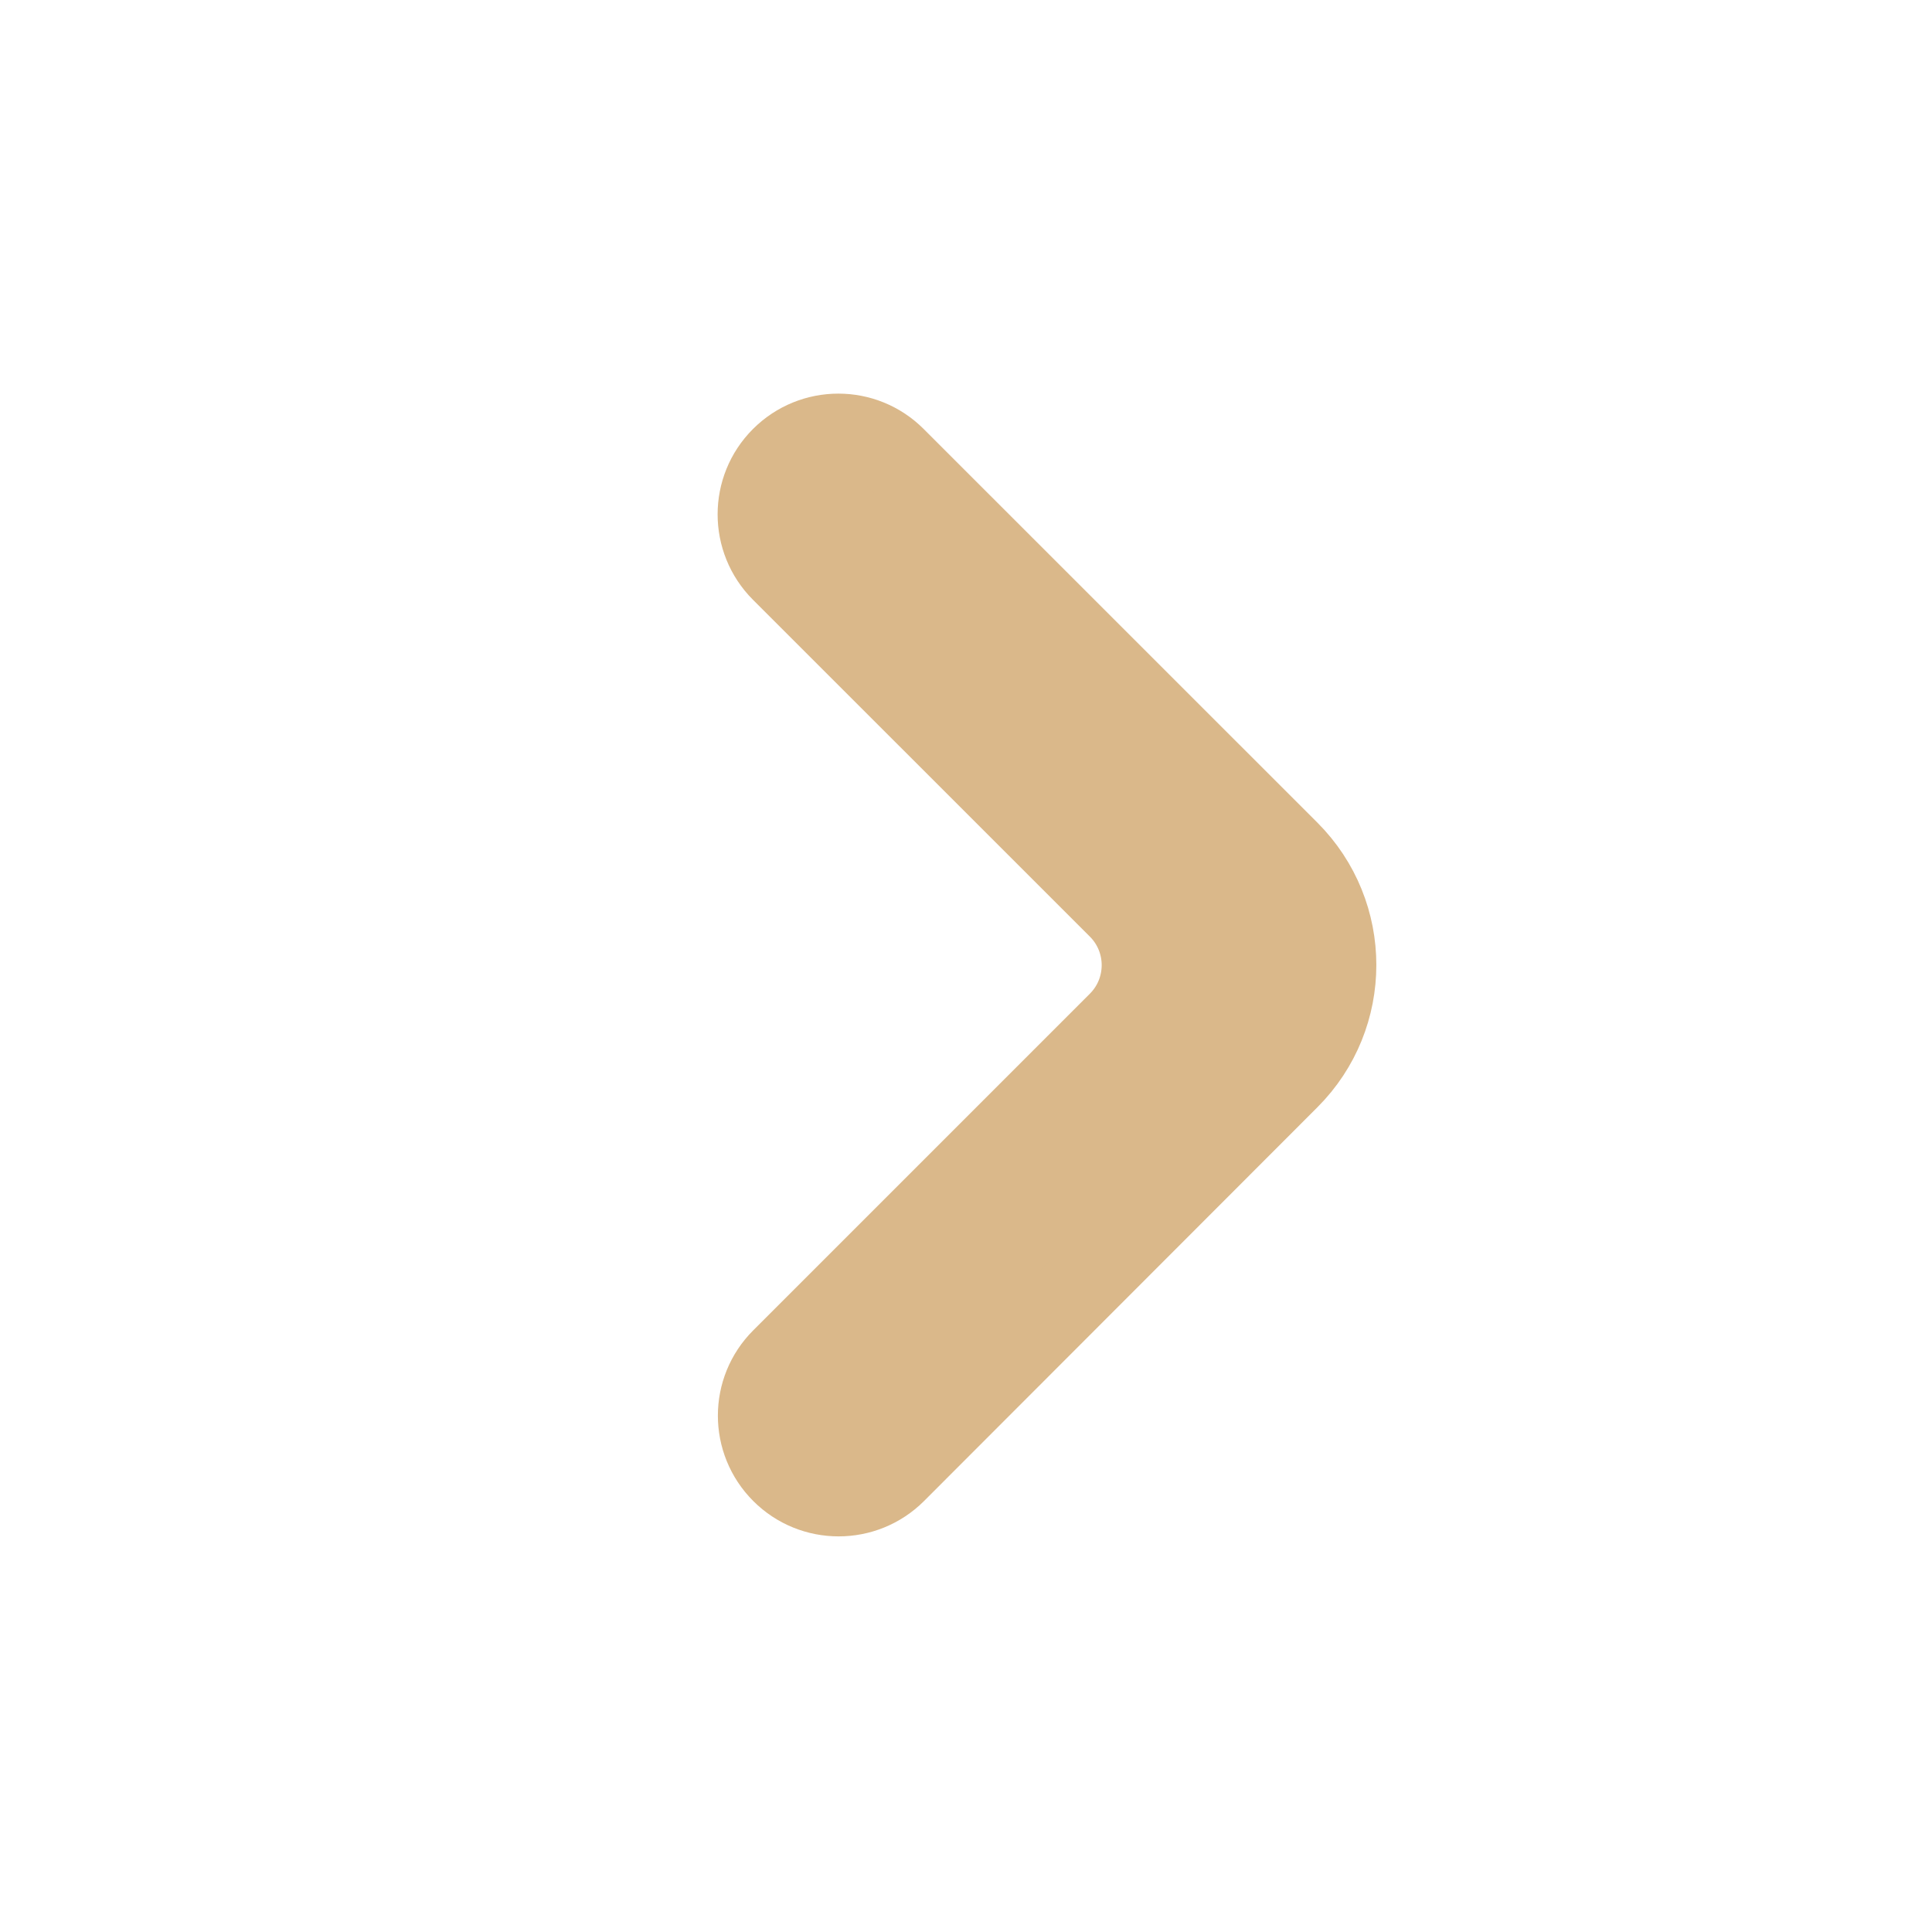
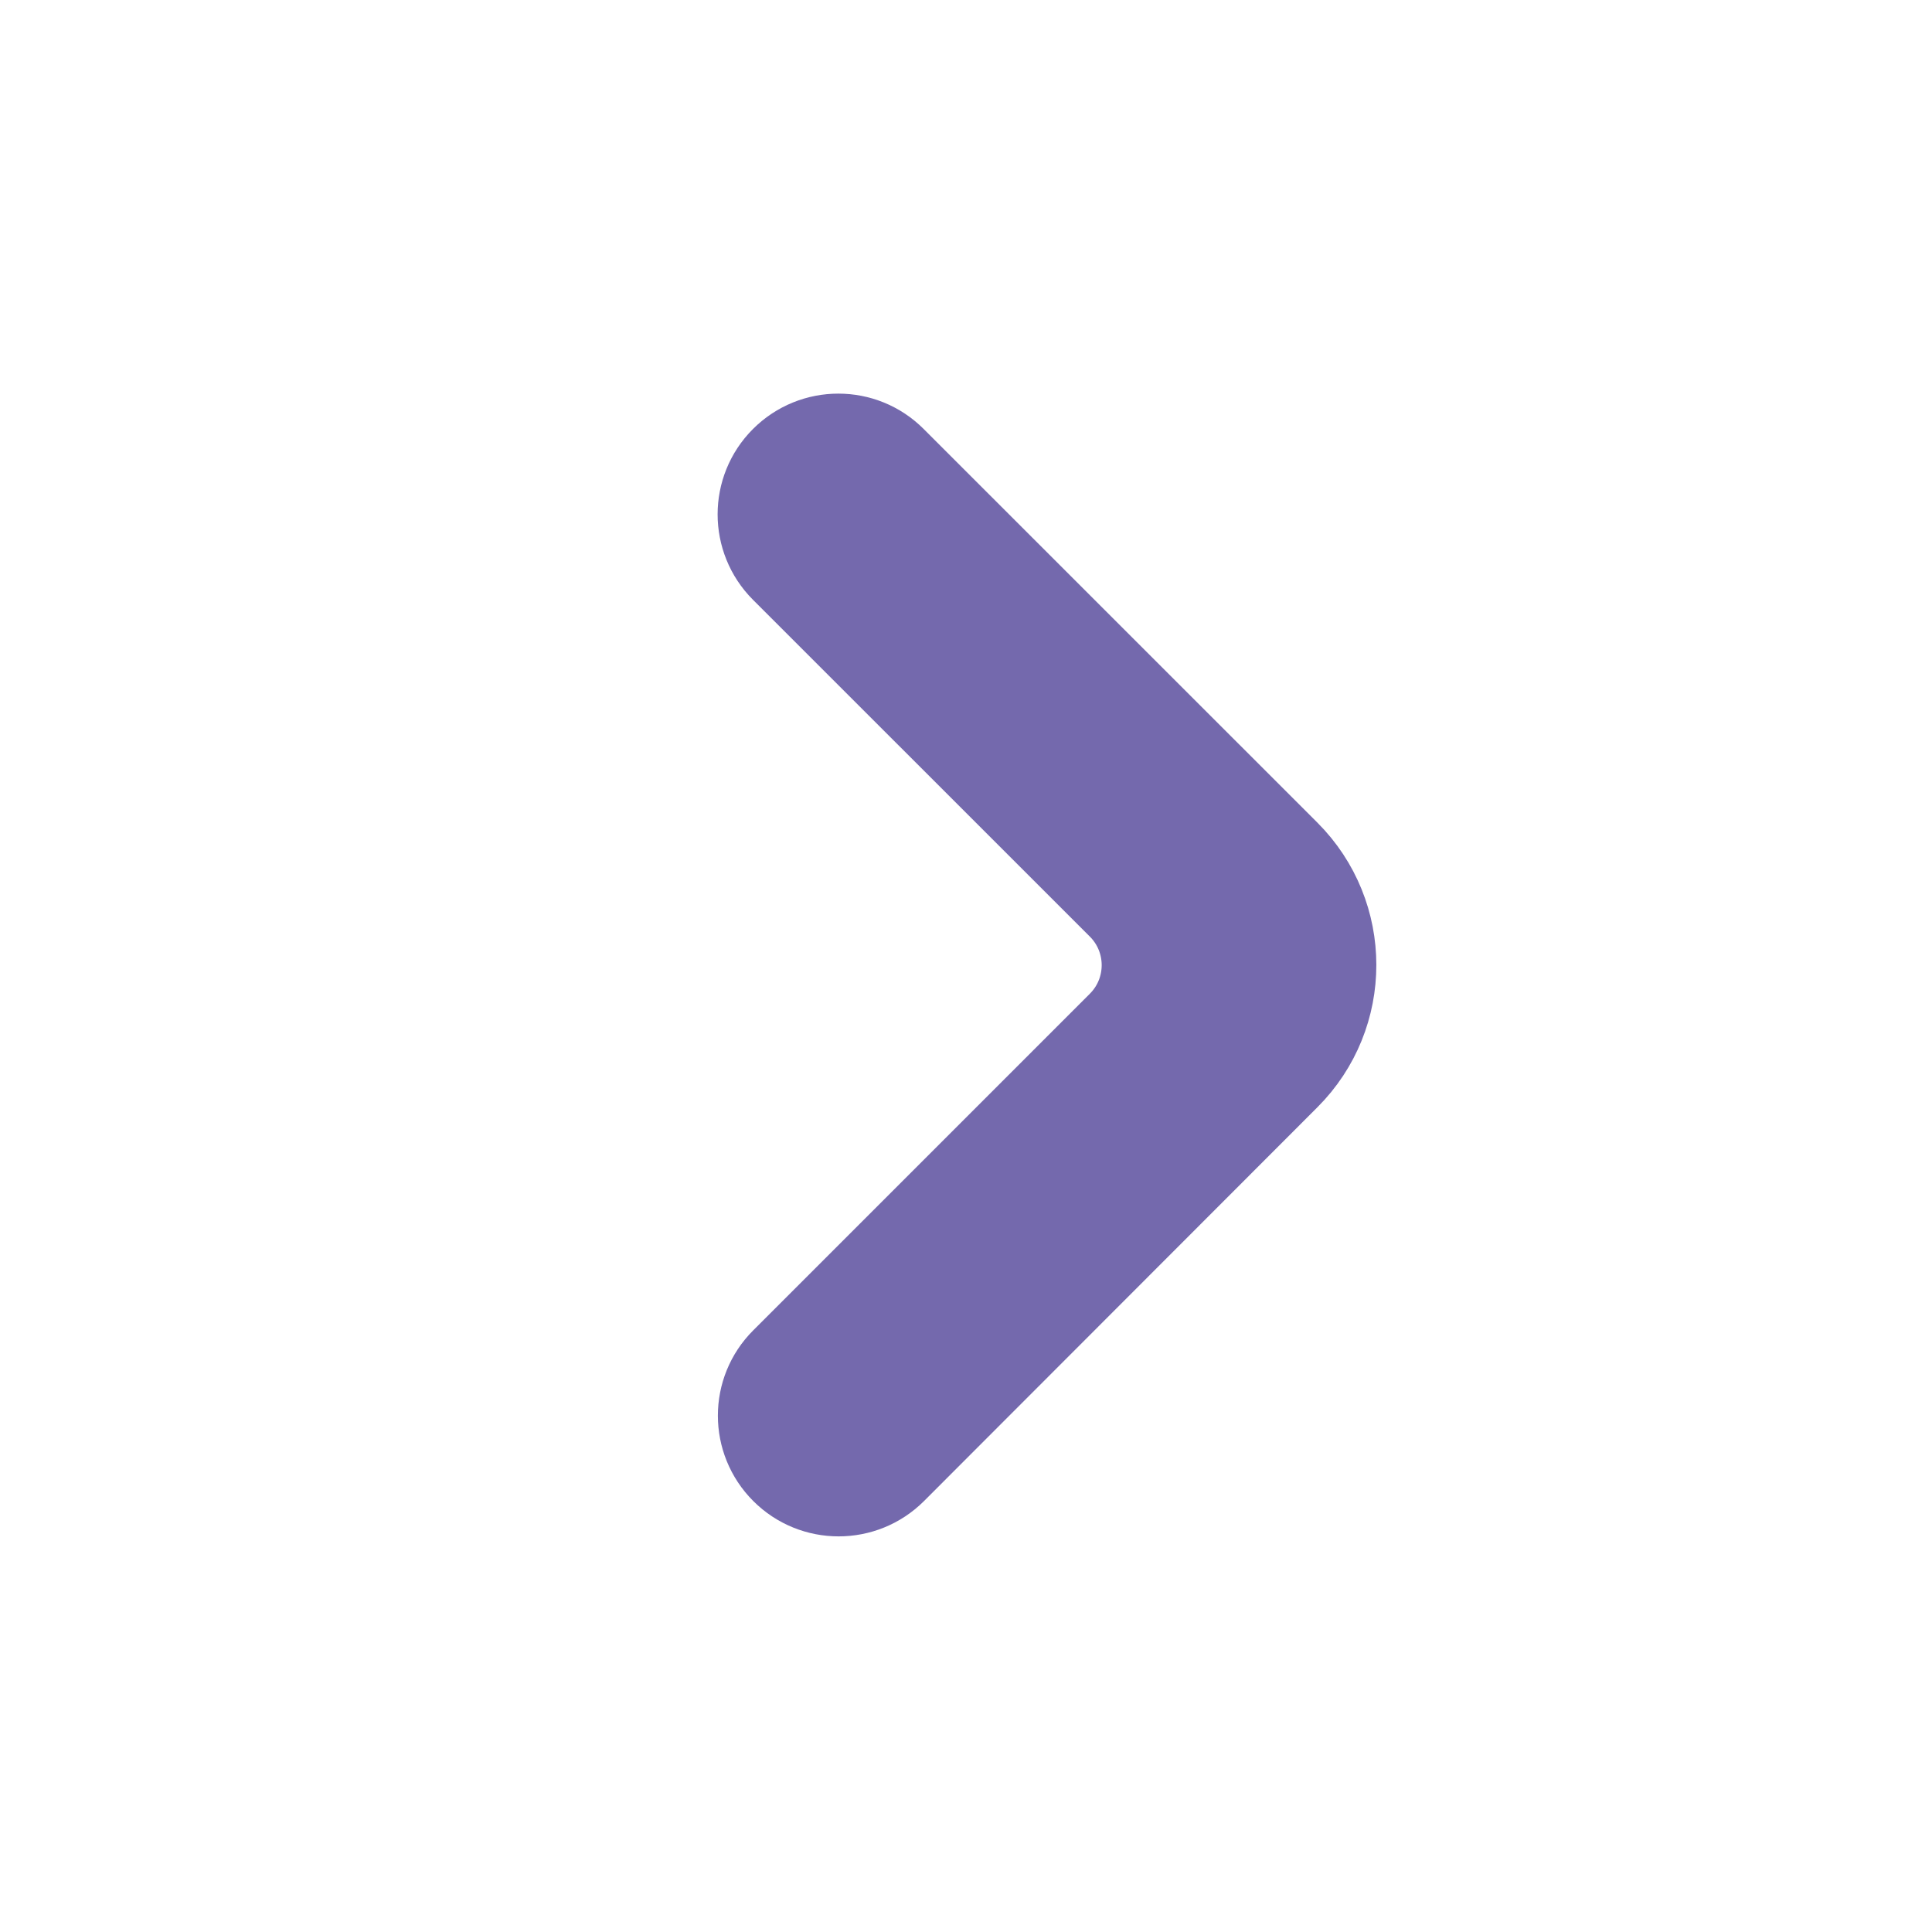
- <svg xmlns="http://www.w3.org/2000/svg" width="64px" height="64px" viewBox="0 0 24 24" fill="none" stroke="#DAB88A">
+ <svg xmlns="http://www.w3.org/2000/svg" width="24px" height="24px" viewBox="0 0 24 24" fill="none" stroke="#7469AD">
  <g id="SVGRepo_bgCarrier" stroke-width="0" />
  <g id="SVGRepo_tracerCarrier" stroke-linecap="round" stroke-linejoin="round" />
  <g id="SVGRepo_iconCarrier">
-     <path d="M9.711 18.293C10.101 18.683 10.734 18.683 11.125 18.293L16.012 13.401C16.793 12.62 16.792 11.354 16.012 10.573L11.121 5.683C10.731 5.292 10.098 5.292 9.707 5.683C9.317 6.073 9.317 6.706 9.707 7.097L13.893 11.282C14.283 11.673 14.283 12.306 13.893 12.697L9.711 16.879C9.32 17.269 9.32 17.902 9.711 18.293Z" fill="#DAB88A" />
+     <path d="M9.711 18.293C10.101 18.683 10.734 18.683 11.125 18.293L16.012 13.401C16.793 12.62 16.792 11.354 16.012 10.573L11.121 5.683C10.731 5.292 10.098 5.292 9.707 5.683C9.317 6.073 9.317 6.706 9.707 7.097L13.893 11.282C14.283 11.673 14.283 12.306 13.893 12.697L9.711 16.879C9.32 17.269 9.32 17.902 9.711 18.293Z" fill="#7469AD" />
  </g>
</svg>
